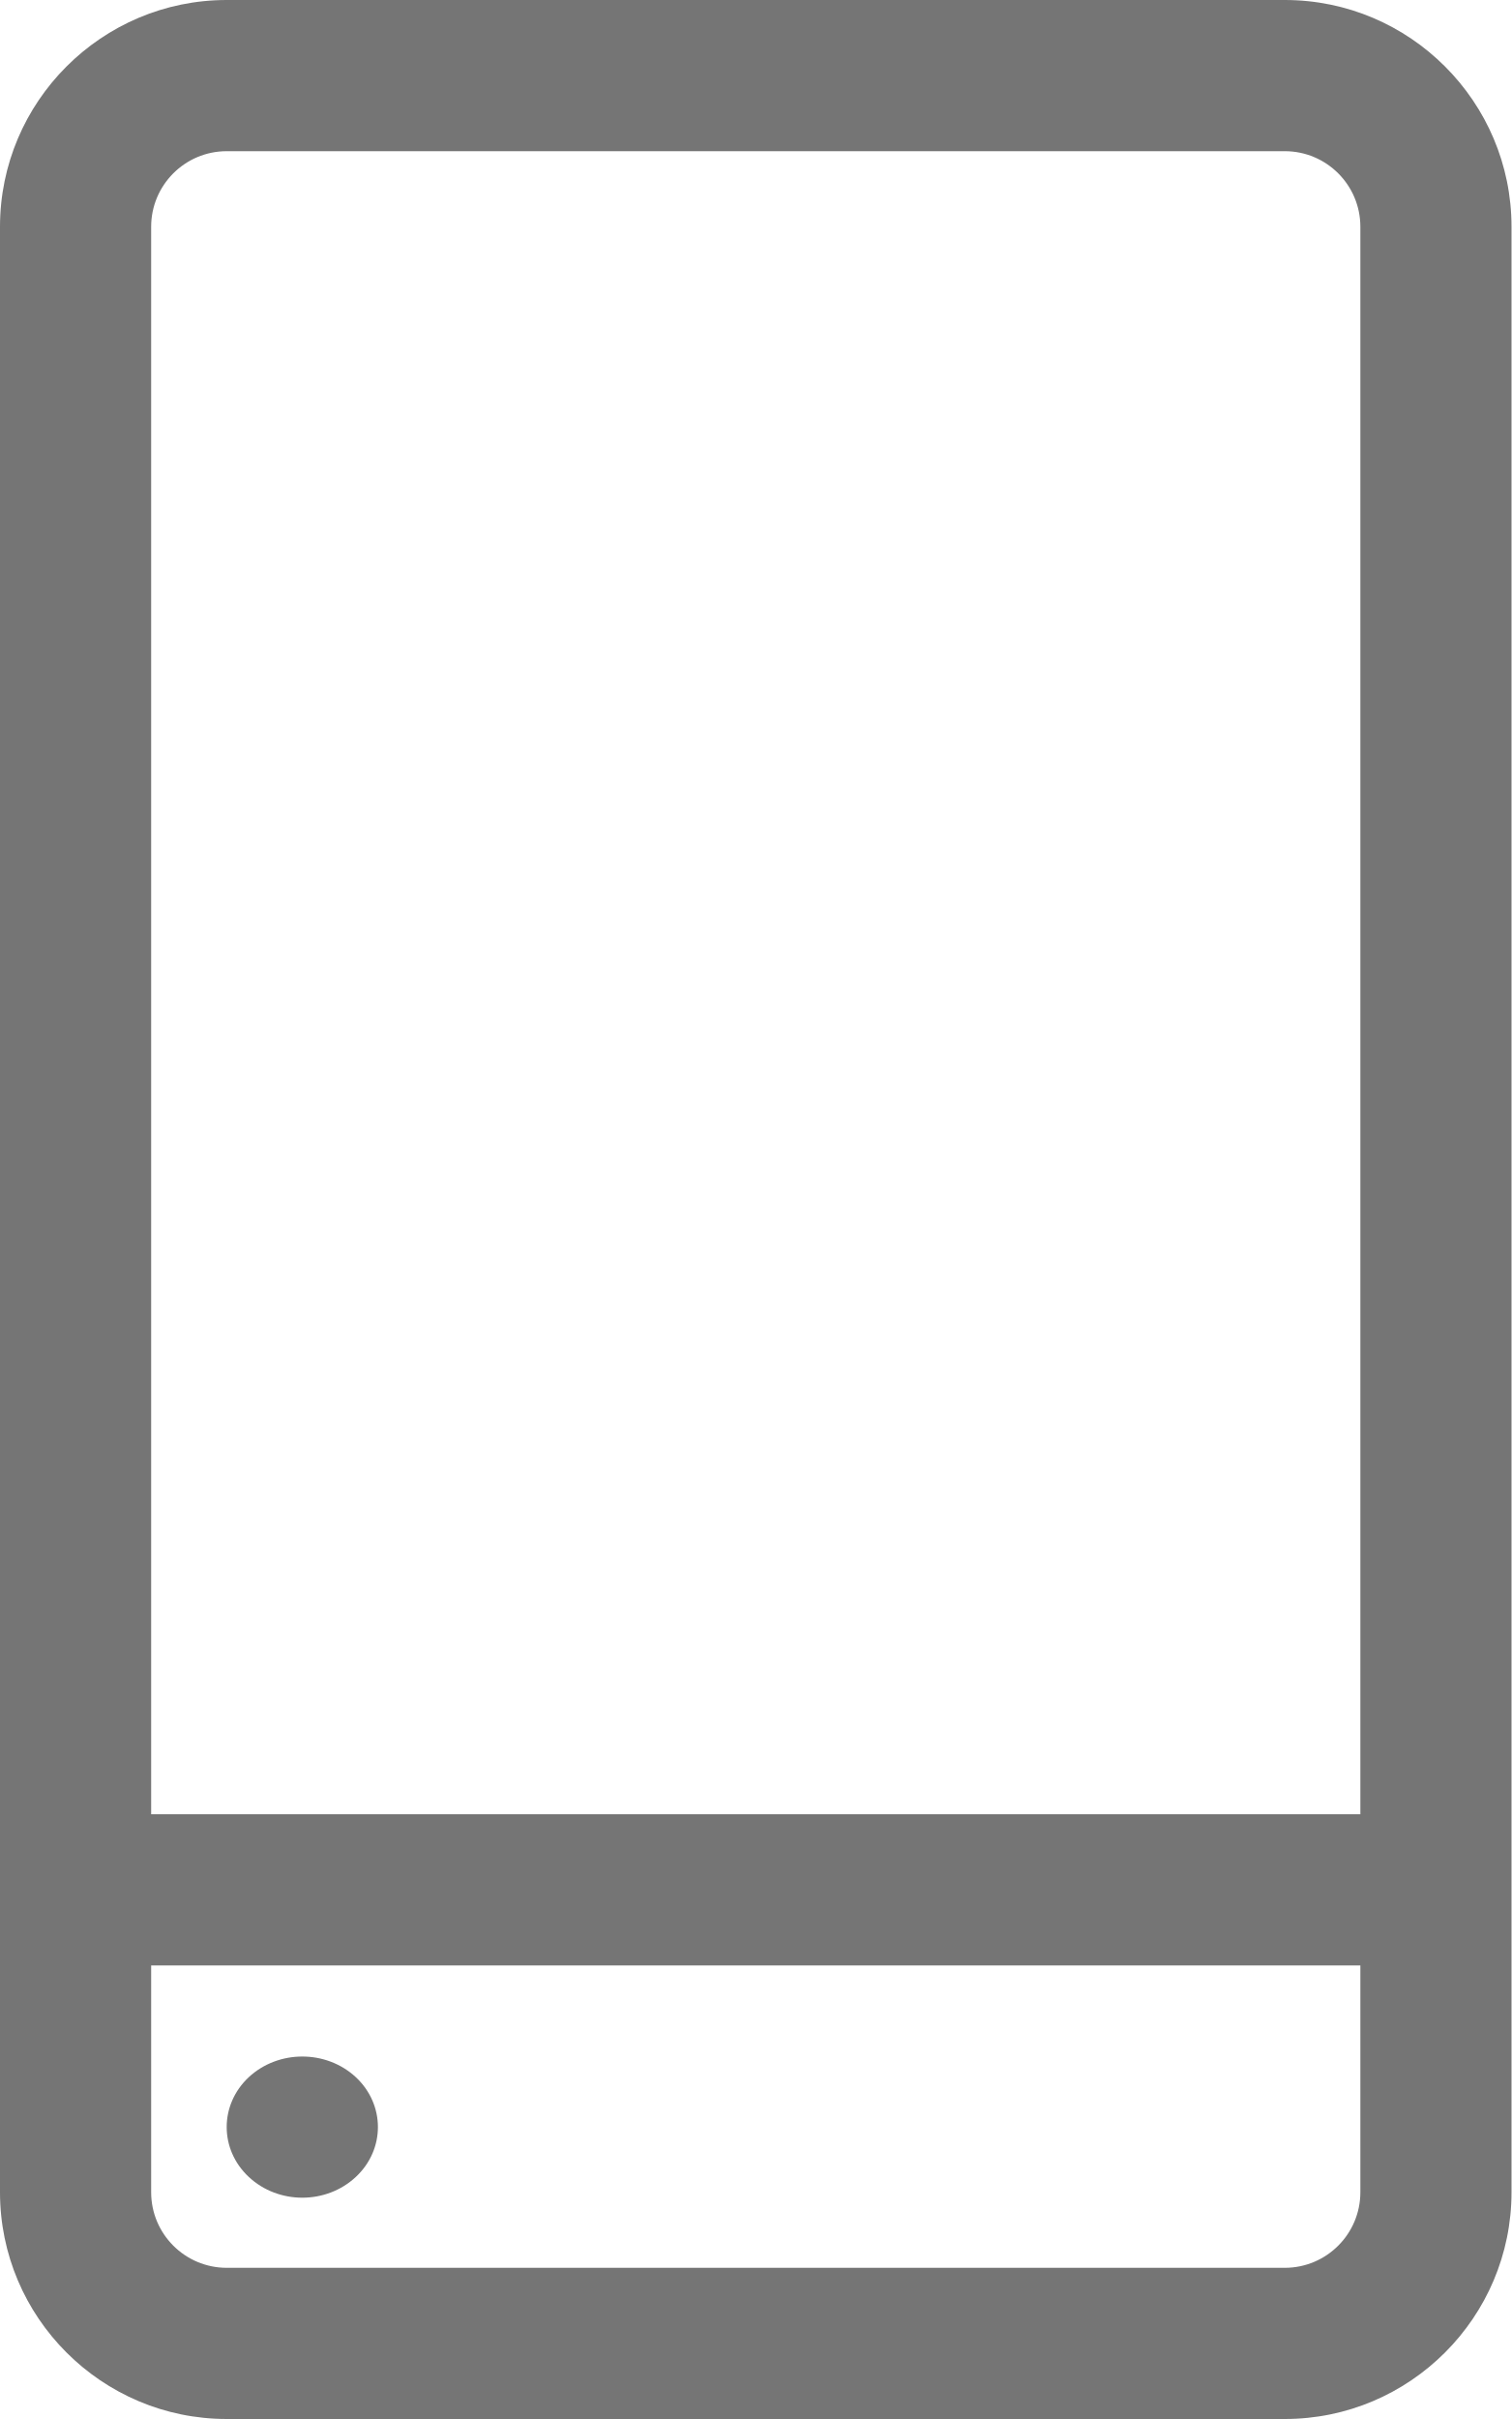
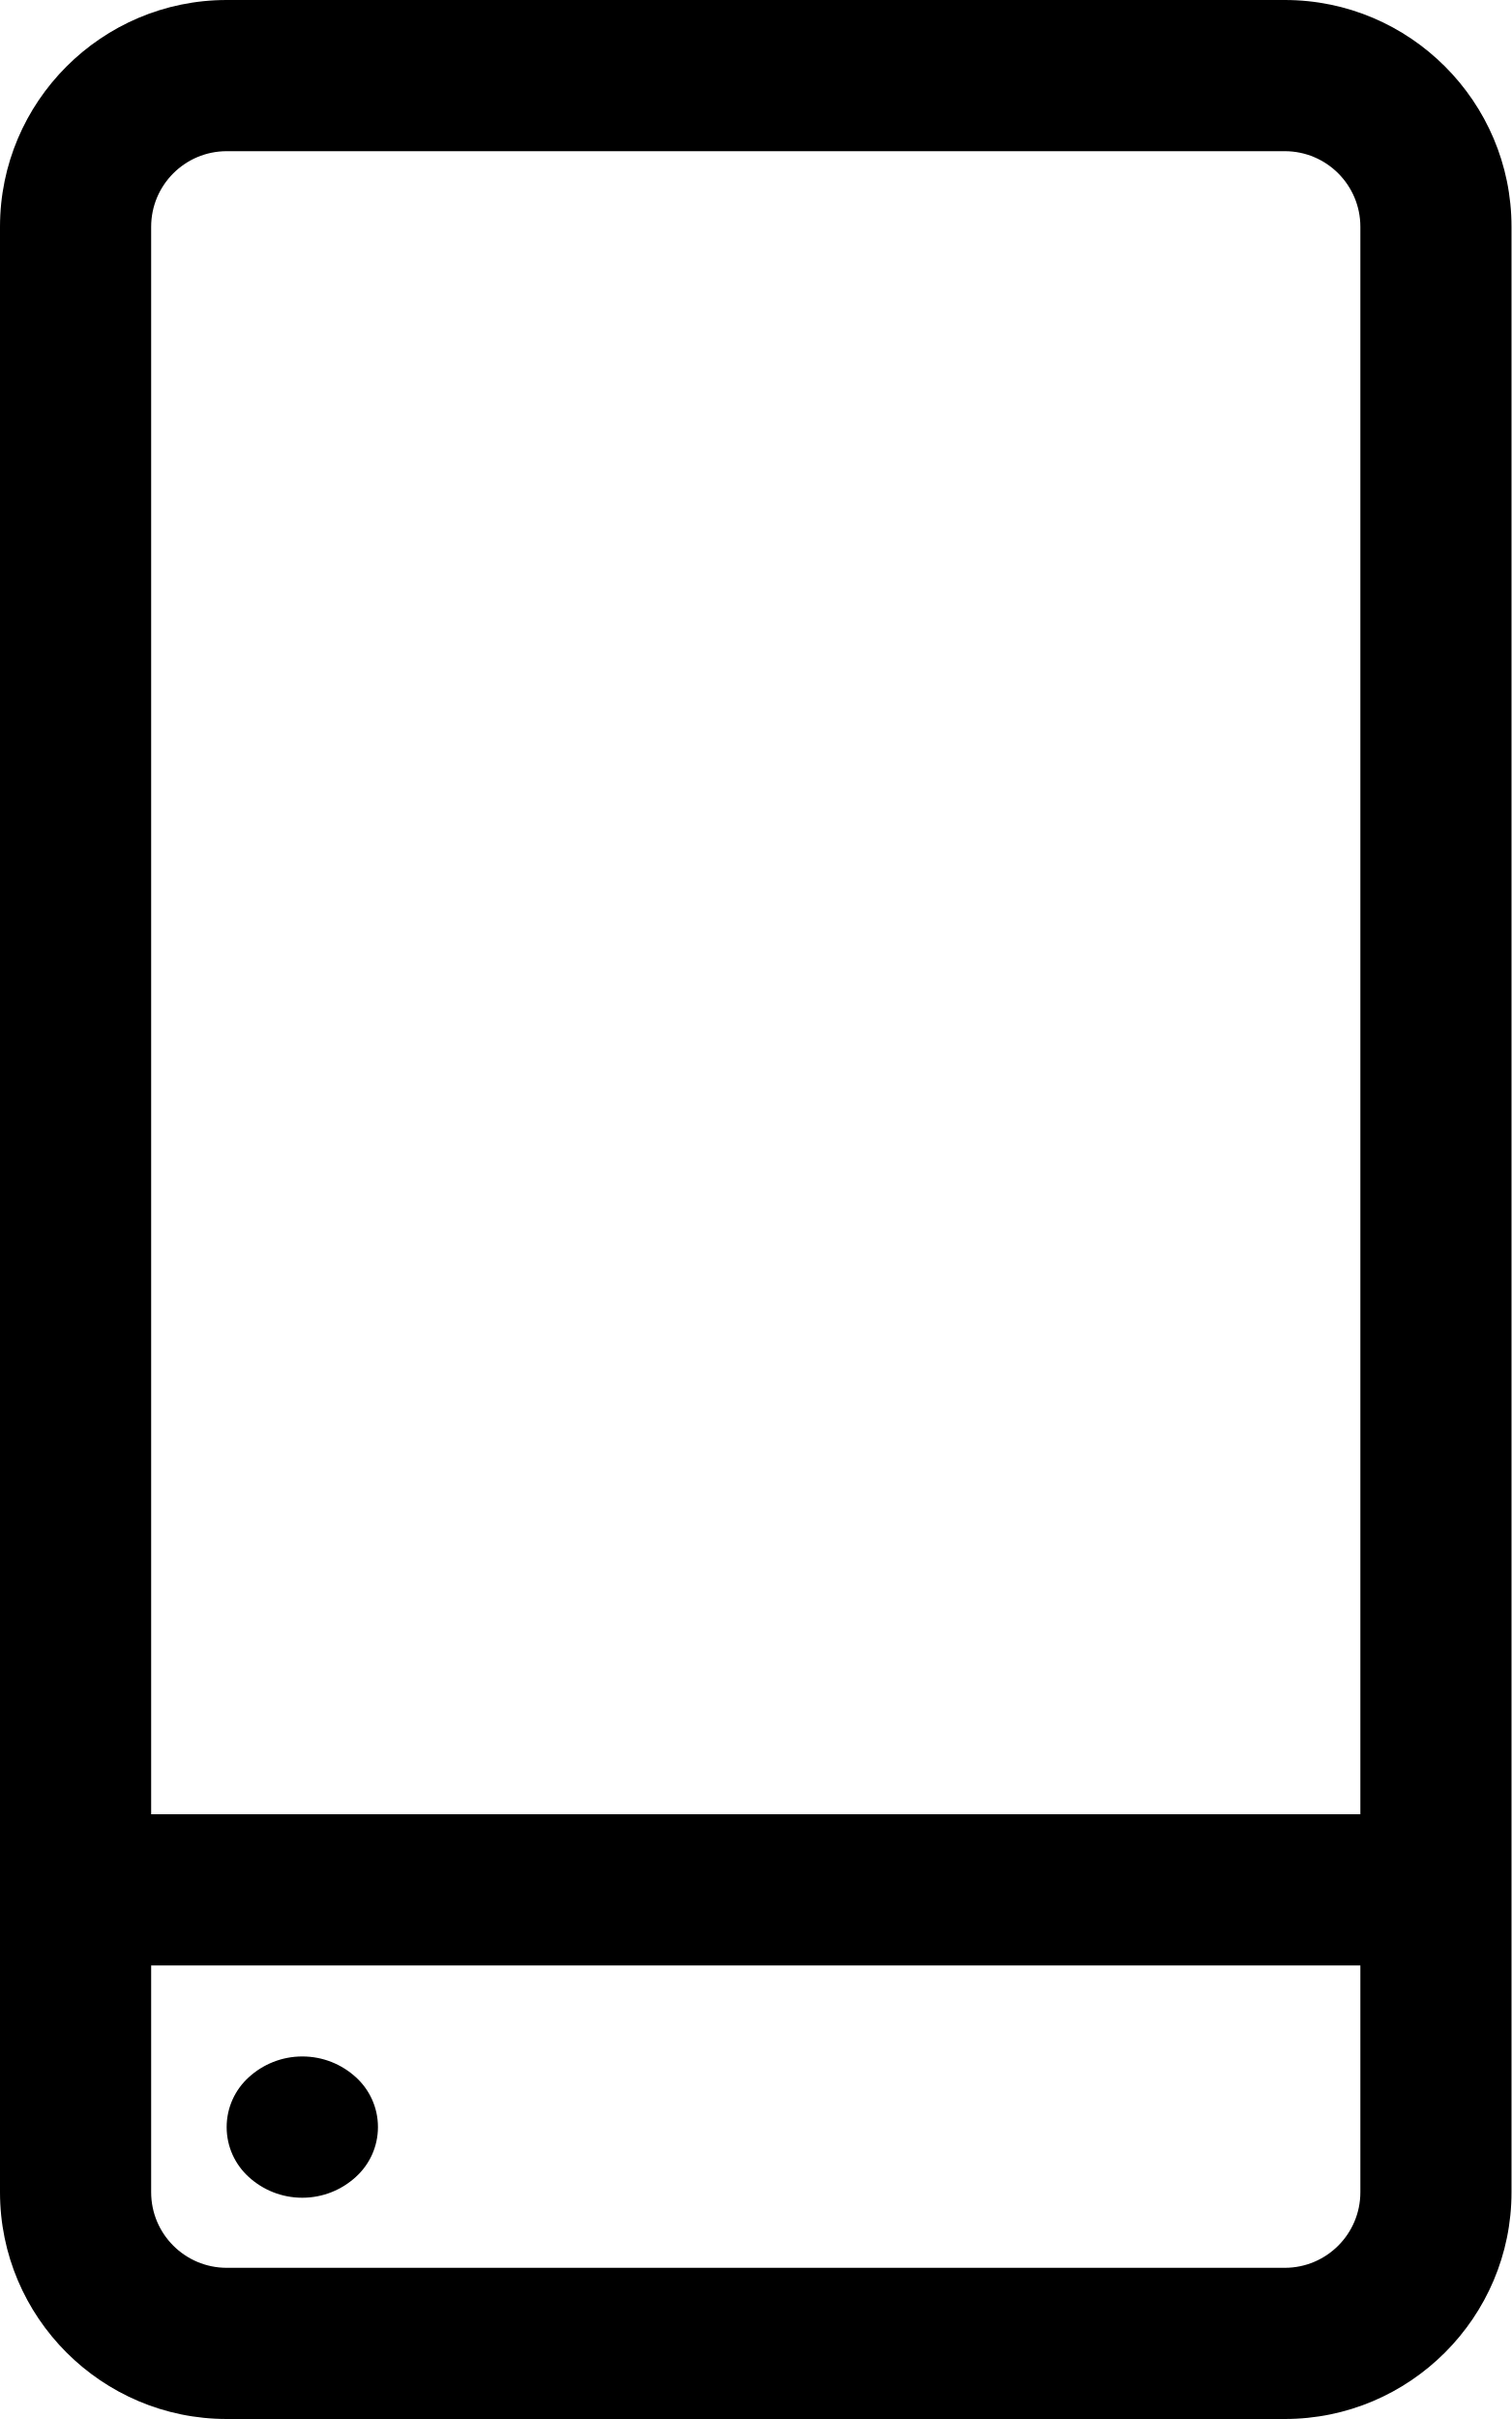
- <svg xmlns="http://www.w3.org/2000/svg" width="10" height="16" viewBox="0 0 10 16" fill="none">
-   <path d="M8.5 0H1.5C0.673 0 0 0.673 0 1.5V14.5C0 15.327 0.673 16 1.5 16H8.5C9.327 16 10 15.327 10 14.5V1.5C10 0.673 9.327 0 8.5 0ZM1.5 1H8.5C8.776 1 9 1.224 9 1.5V12H1V1.5C1 1.224 1.224 1 1.5 1ZM8.5 15H1.5C1.224 15 1 14.776 1 14.5V13H9V14.5C9 14.776 8.776 15 8.5 15Z" fill="#757575" />
-   <path d="M2.354 13.739C2.549 13.921 2.549 14.217 2.354 14.399C2.158 14.582 1.842 14.582 1.646 14.399C1.451 14.217 1.451 13.921 1.646 13.739C1.842 13.557 2.158 13.557 2.354 13.739Z" fill="#757575" />
+ <svg xmlns="http://www.w3.org/2000/svg" version="1.1" width="20" height="32" viewBox="0 0 20 32">
+   <path d="M17 0h-14c-1.654 0-3 1.346-3 3v26c0 1.654 1.346 3 3 3h14c1.654 0 3-1.346 3-3v-26c0-1.654-1.346-3-3-3zM3 2h14c0.552 0 1 0.448 1 1v0 21h-16v-21c0-0.552 0.448-1 1-1v0zM17 30h-14c-0.552 0-1-0.448-1-1v0-3h16v3c0 0.552-0.448 1-1 1v0z" />
+   <path d="M4.708 27.478c0.18 0.163 0.293 0.399 0.293 0.66s-0.113 0.497-0.292 0.659l-0.001 0.001c-0.186 0.17-0.435 0.275-0.708 0.275s-0.522-0.104-0.709-0.275l0.001 0.001c-0.18-0.163-0.293-0.399-0.293-0.66s0.113-0.497 0.292-0.659l0.001-0.001c0.186-0.17 0.435-0.275 0.708-0.275s0.522 0.104 0.709 0.275l-0.001-0.001z" />
</svg>
